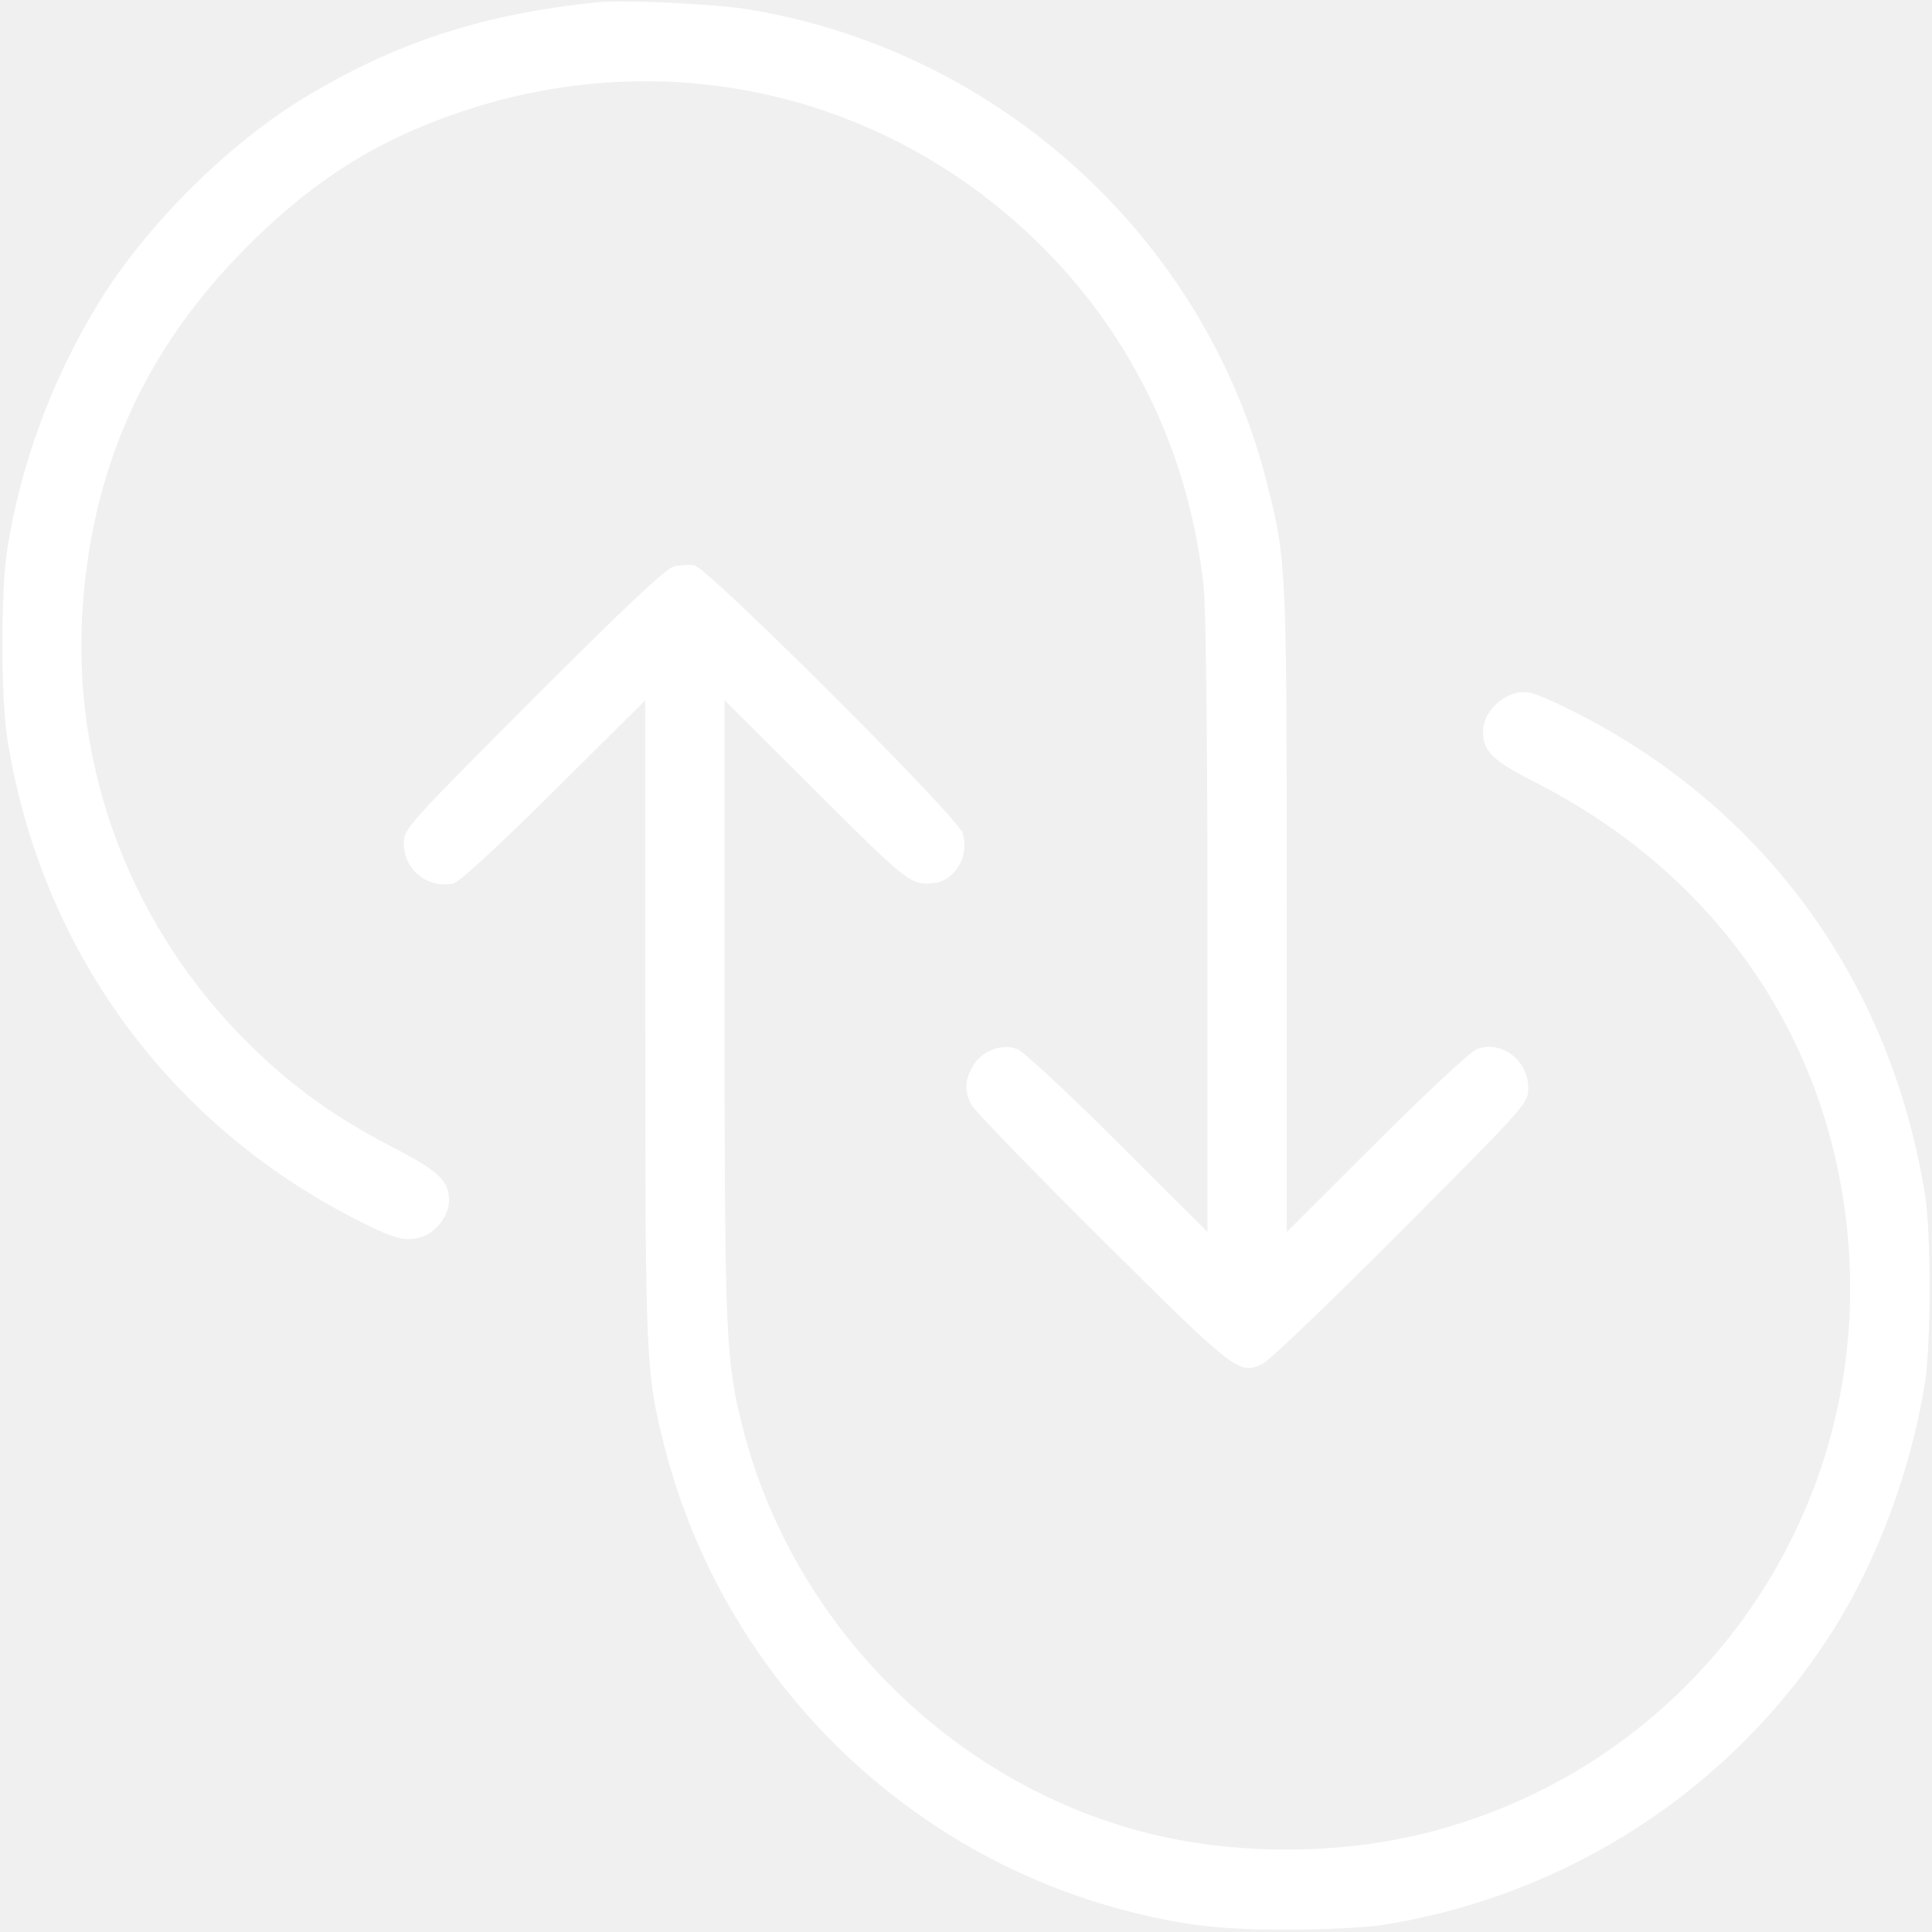
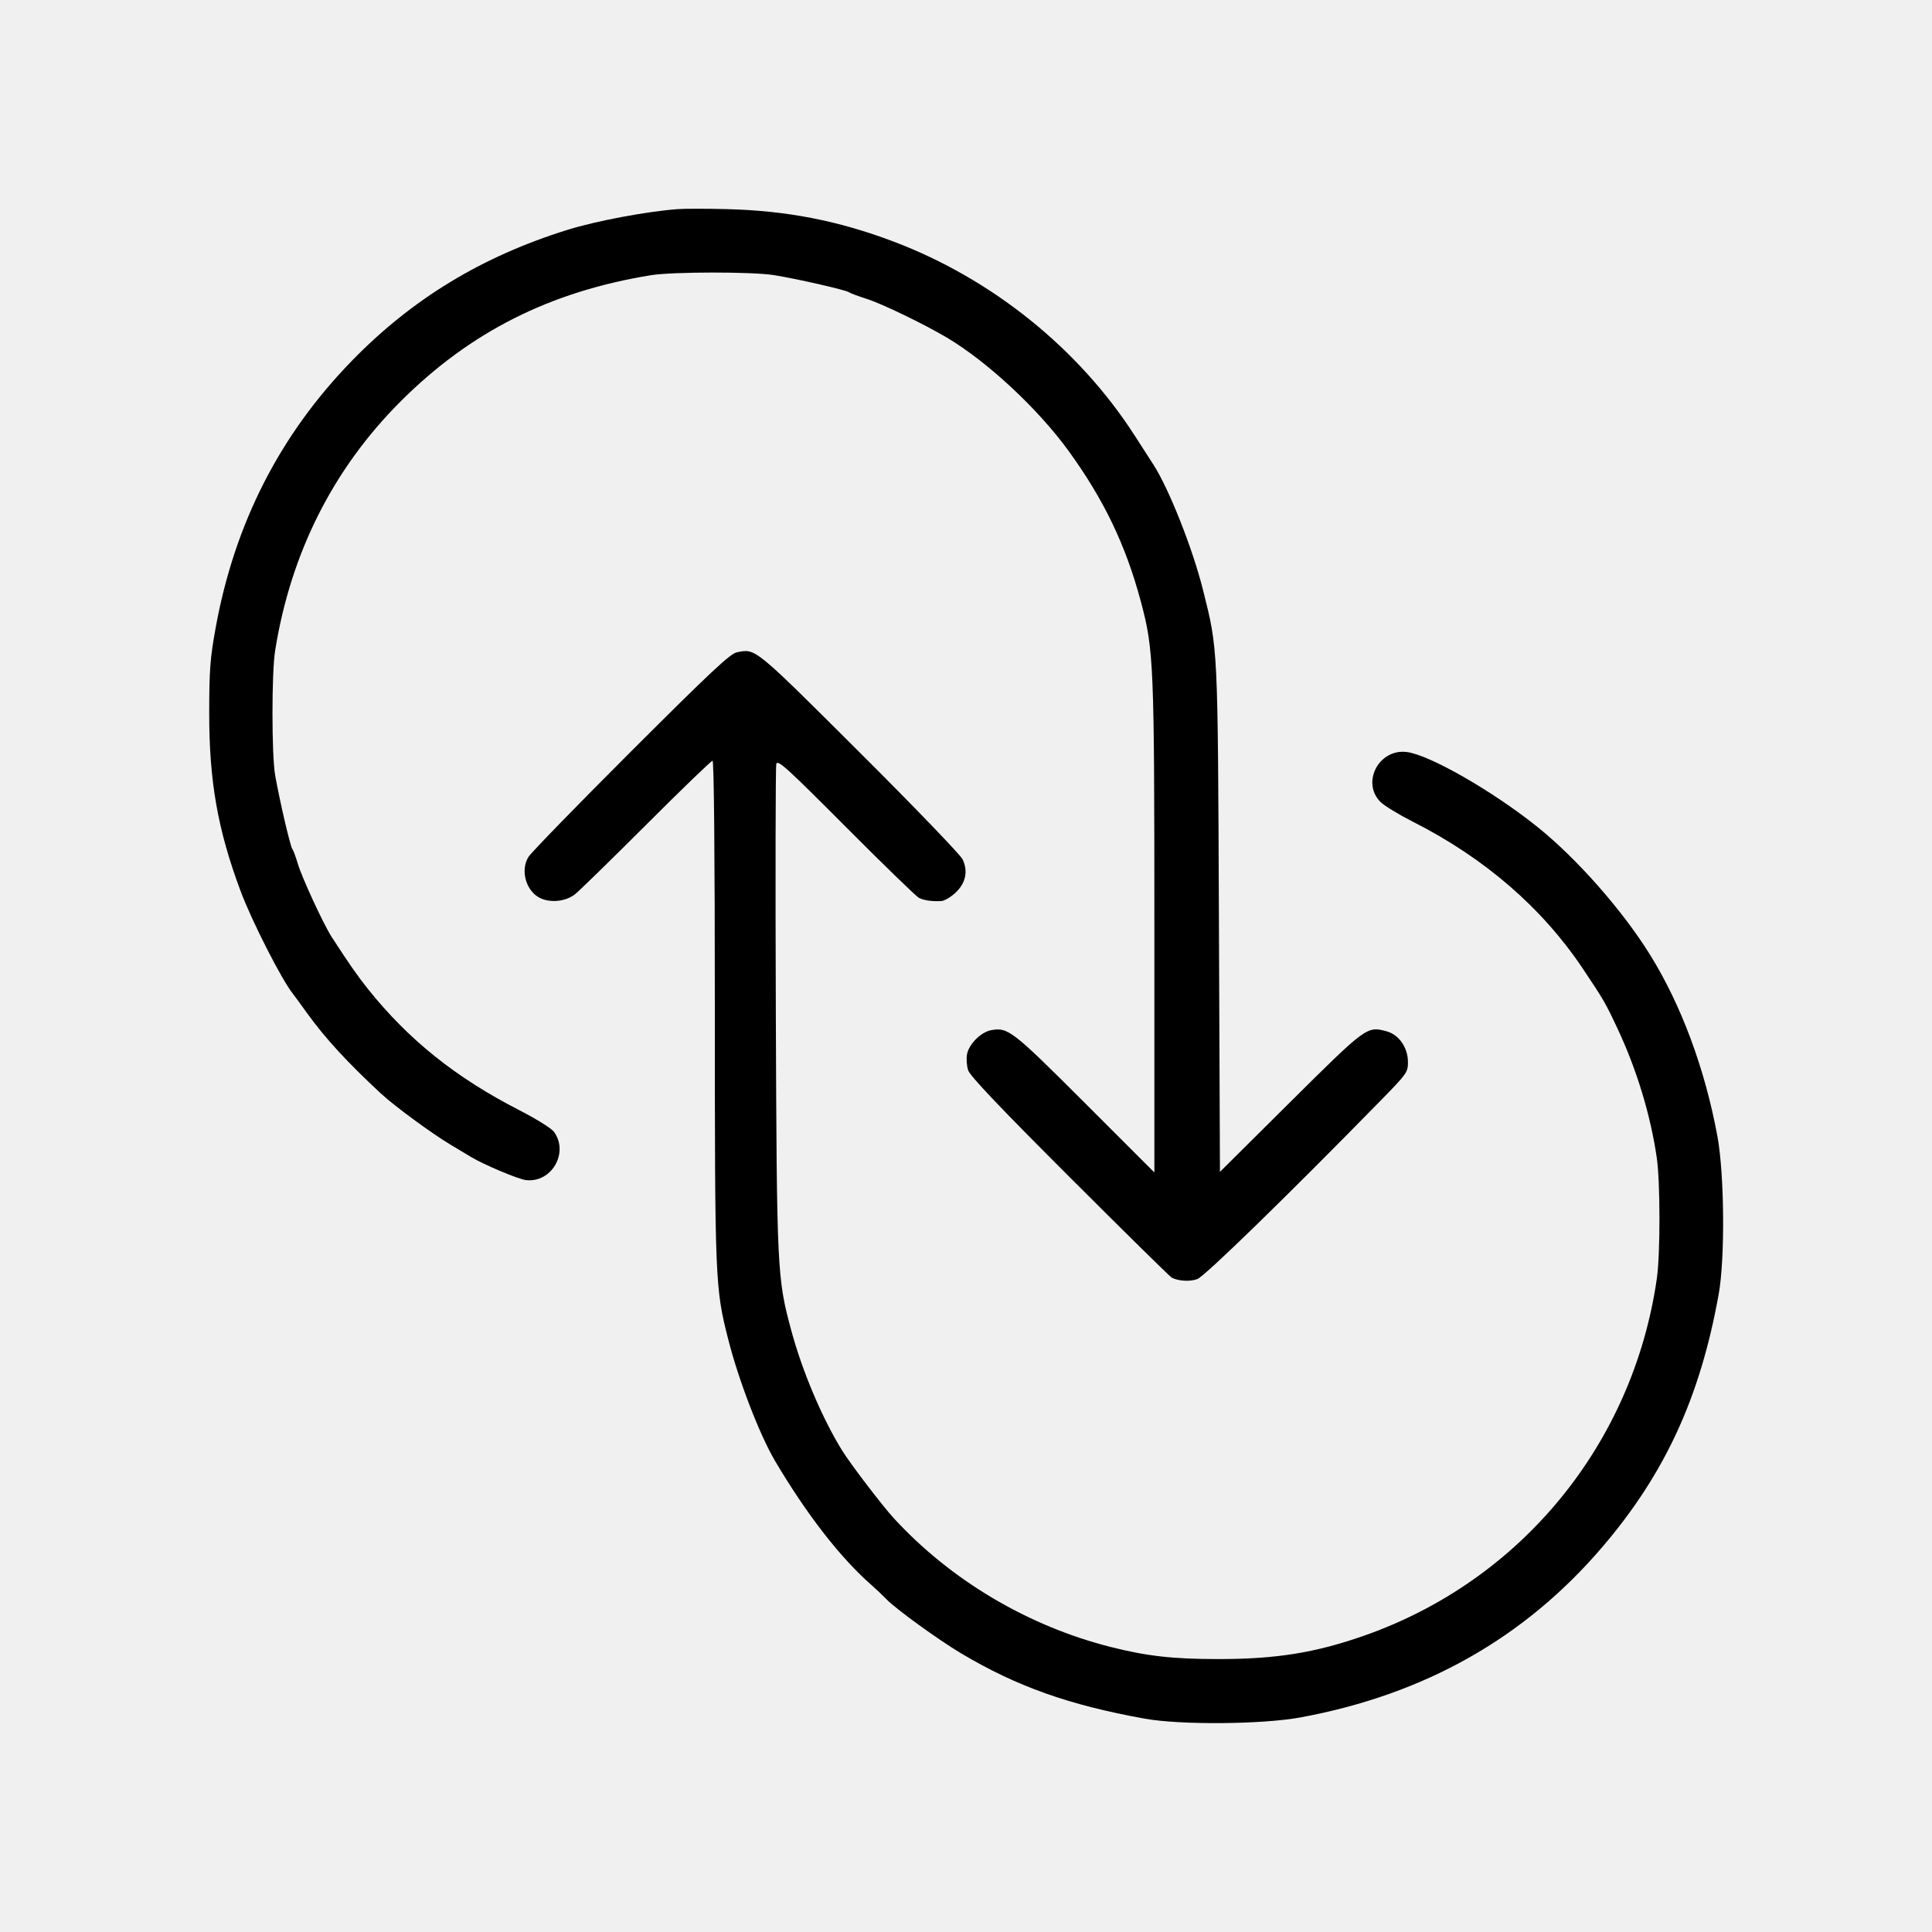
- <svg xmlns="http://www.w3.org/2000/svg" width="512" height="512" viewBox="0 0 512 512" version="1.1">
-   <path d="M 158.500 0.599 C 128.075 3.635, 104.559 11.310, 80.247 26.141 C 60.092 38.436, 38.532 60, 26.151 80.247 C 13.715 100.584, 5.408 123.070, 1.861 146 C 0.214 156.645, 0.234 184.895, 1.896 195.500 C 10.665 251.454, 44.686 298.153, 95.233 323.619 C 104.716 328.397, 107.230 329.051, 111.533 327.863 C 115.425 326.789, 118.990 322.174, 118.996 318.200 C 119.005 312.904, 116.390 310.424, 104.045 304.024 C 88.984 296.214, 77.982 288.367, 66.763 277.432 C 34.877 246.352, 18.632 203.690, 21.987 159.835 C 24.836 122.588, 38.919 91.980, 65.434 65.409 C 83.008 47.798, 99.795 37.194, 122 29.678 C 176.945 11.080, 235.813 24.833, 276.578 65.792 C 300.513 89.842, 315.205 120.852, 318.944 155.211 C 319.597 161.214, 320 195.763, 320 245.703 L 320 326.484 296.250 302.790 C 283.188 289.758, 271.198 278.610, 269.606 278.017 C 265.483 276.482, 260.342 278.391, 257.926 282.353 C 255.640 286.103, 255.494 289.138, 257.423 292.800 C 258.206 294.285, 273.844 310.404, 292.173 328.620 C 327.482 363.711, 328.186 364.258, 334.500 361.514 C 336.150 360.797, 352.688 344.960, 371.250 326.321 C 404.534 292.900, 405 292.376, 405 288.351 C 405 280.980, 397.906 275.593, 391.394 278.017 C 389.802 278.610, 377.813 289.758, 364.750 302.790 L 341 326.484 341 241.231 C 341 150.245, 340.927 148.641, 335.888 128.500 C 319.590 63.356, 264.821 13.277, 198.036 2.451 C 189.171 1.014, 165.470 -0.096, 158.500 0.599 M 178.500 150.156 C 176.401 150.704, 165.214 161.244, 141.250 185.253 C 108.241 218.324, 107 219.705, 107 223.379 C 107 230.418, 113.036 235.432, 120 234.177 C 121.598 233.888, 131.248 225.044, 146.750 209.658 L 171 185.591 171 270.302 C 171 360.545, 171.156 364.028, 176.062 383.243 C 191.606 444.124, 239.735 491.944, 300.500 506.883 C 314.609 510.352, 324.110 511.398, 341.500 511.398 C 350.850 511.398, 362.100 510.825, 366.500 510.124 C 415.668 502.294, 459.024 474.012, 485.498 432.500 C 497.413 413.818, 506.459 389.568, 510.119 366.500 C 511.775 356.063, 511.788 326.687, 510.140 316.500 C 500.936 259.581, 467.324 213.634, 416.253 188.158 C 411.989 186.031, 407.266 183.992, 405.758 183.628 C 399.937 182.222, 393 187.861, 393 194 C 393 198.993, 395.791 201.736, 406.229 207.003 C 455.615 231.921, 485.987 276.731, 489.914 330.470 C 495.216 403.024, 447.937 468.377, 377.500 485.855 C 353.979 491.691, 326.459 491.579, 303.197 485.551 C 251.807 472.235, 210.085 430.251, 196.892 378.578 C 192.318 360.662, 192.040 354.333, 192.020 267.527 L 192 185.554 216.297 209.777 C 240.663 234.069, 241.434 234.669, 247.427 234.022 C 253.192 233.400, 257.043 226.691, 255.069 220.708 C 253.612 216.295, 187.608 150.455, 184 149.816 C 182.625 149.572, 180.150 149.725, 178.500 150.156" stroke="none" fill="white" fill-rule="evenodd" />
+ <svg xmlns="http://www.w3.org/2000/svg" width="800" height="800" viewBox="0 0 800 800" version="1.1">
+   <path d="M 280.500 86.600 C 267.493 87.602, 246.783 91.503, 235 95.171 C 199.538 106.209, 170.657 123.756, 145.647 149.457 C 115.847 180.081, 97.123 216.808, 89.291 260 C 87.020 272.523, 86.657 277.295, 86.630 295 C 86.587 323.414, 90.129 343.572, 99.631 369 C 104.291 381.468, 116.716 405.852, 121.289 411.500 C 121.734 412.050, 124.349 415.627, 127.100 419.449 C 134.602 429.873, 143.887 439.976, 157.835 452.894 C 163.399 458.046, 178.645 469.247, 186.500 473.953 C 190.350 476.260, 194.175 478.556, 195 479.055 C 200.187 482.195, 214.551 488.257, 217.722 488.644 C 228.374 489.943, 235.714 477.311, 229.356 468.620 C 228.334 467.224, 221.880 463.206, 215 459.684 C 188.756 446.248, 169.148 430.539, 152.317 409.469 C 148.006 404.071, 144.656 399.264, 137.355 388 C 133.972 382.781, 125 363.368, 123.291 357.570 C 122.469 354.781, 121.450 352.050, 121.027 351.500 C 120.183 350.404, 115.743 331.318, 113.930 321 C 112.470 312.685, 112.458 278.649, 113.913 269.500 C 120.329 229.143, 137.904 194.192, 165.814 166.283 C 194.653 137.445, 227.728 120.756, 269.500 113.965 C 278.501 112.502, 311.412 112.476, 320.500 113.925 C 329.821 115.412, 350.244 120.068, 351.500 120.994 C 352.050 121.399, 355.425 122.662, 359 123.800 C 365.236 125.786, 382.558 134.156, 392 139.744 C 408.736 149.651, 429.784 169.222, 442.402 186.610 C 457.087 206.847, 466.136 225.682, 472.377 249 C 477.772 269.158, 478 274.661, 478 384.464 L 478 485.487 449.244 456.744 C 419.105 426.619, 417.374 425.276, 410.351 426.594 C 406.179 427.377, 401.213 432.347, 400.429 436.526 C 400.084 438.365, 400.297 441.371, 400.903 443.206 C 401.679 445.558, 414.080 458.611, 442.928 487.440 C 465.436 509.934, 484.447 528.650, 485.176 529.031 C 487.957 530.488, 492.627 530.763, 495.767 529.654 C 498.749 528.601, 532.937 495.319, 571.250 456.174 C 582.611 444.566, 583 444.024, 583 439.816 C 583 433.793, 579.268 428.418, 574.123 427.033 C 566.032 424.854, 565.766 425.049, 534.327 456.271 L 505.154 485.242 504.728 380.871 C 504.261 266.641, 504.383 269.149, 498.094 244.105 C 493.810 227.040, 484.025 202.347, 477.609 192.405 C 476.449 190.608, 472.946 185.169, 469.825 180.319 C 446.668 144.333, 410.728 115.426, 370 100.029 C 346.958 91.318, 325.702 87.199, 300.623 86.585 C 292.305 86.381, 283.250 86.388, 280.500 86.600 M 305.098 270.114 C 302.331 270.680, 294.206 278.294, 261.305 311.154 C 239.088 333.344, 219.975 352.992, 218.832 354.817 C 215.315 360.431, 217.849 369.165, 223.797 371.932 C 228.174 373.967, 234.434 373.234, 238.150 370.250 C 240.033 368.738, 253.391 355.688, 267.835 341.250 C 282.278 326.813, 294.524 315, 295.047 315 C 295.645 315, 296 353.588, 296 418.449 C 296 530.475, 296.112 533.229, 301.516 554.500 C 305.867 571.625, 314.534 594.127, 320.966 605 C 334.094 627.193, 348.002 645.074, 360.982 656.448 C 362.898 658.127, 365.598 660.685, 366.982 662.134 C 370.857 666.188, 388.515 678.987, 398.090 684.683 C 421.057 698.343, 442.625 706.007, 474 711.660 C 488.816 714.329, 522.693 714.059, 538.500 711.146 C 589.893 701.675, 631.331 678.268, 663.568 640.500 C 689.454 610.173, 703.992 578.582, 711.659 536 C 714.334 521.140, 714.059 486.332, 711.141 470.500 C 705.996 442.580, 696.168 416.122, 683.193 395.253 C 671.796 376.923, 652.944 355.520, 636.725 342.496 C 618.211 327.630, 591.974 312.579, 582.505 311.393 C 570.939 309.945, 563.560 324.064, 571.676 332.115 C 573.229 333.656, 579.289 337.343, 585.142 340.309 C 614.793 355.336, 638.563 375.907, 655.470 401.173 C 664.124 414.105, 664.827 415.323, 669.916 426.209 C 677.790 443.051, 683.484 461.832, 686.029 479.358 C 687.510 489.564, 687.521 519.368, 686.046 529.546 C 676.152 597.831, 630.057 654.215, 565.423 677.093 C 544.943 684.341, 528.643 686.989, 504.500 686.989 C 485.733 686.989, 475.029 685.788, 460 681.996 C 425.668 673.334, 393.650 654.330, 370.064 628.614 C 365.269 623.387, 352.173 606.219, 348.697 600.605 C 340.476 587.326, 332.243 567.901, 327.674 551 C 321.784 529.211, 321.655 526.543, 321.249 418.063 C 321.044 363.373, 321.133 317.607, 321.445 316.361 C 321.944 314.375, 325.500 317.593, 350.257 342.429 C 365.791 358.013, 379.400 371.221, 380.500 371.780 C 382.570 372.832, 385.845 373.302, 389.765 373.111 C 391.010 373.050, 393.613 371.538, 395.549 369.750 C 399.877 365.754, 400.957 360.819, 398.594 355.838 C 397.698 353.951, 378.450 333.960, 355.734 311.323 C 311.985 267.727, 312.946 268.509, 305.098 270.114" stroke="none" fill="black" fill-rule="evenodd" />
</svg>
